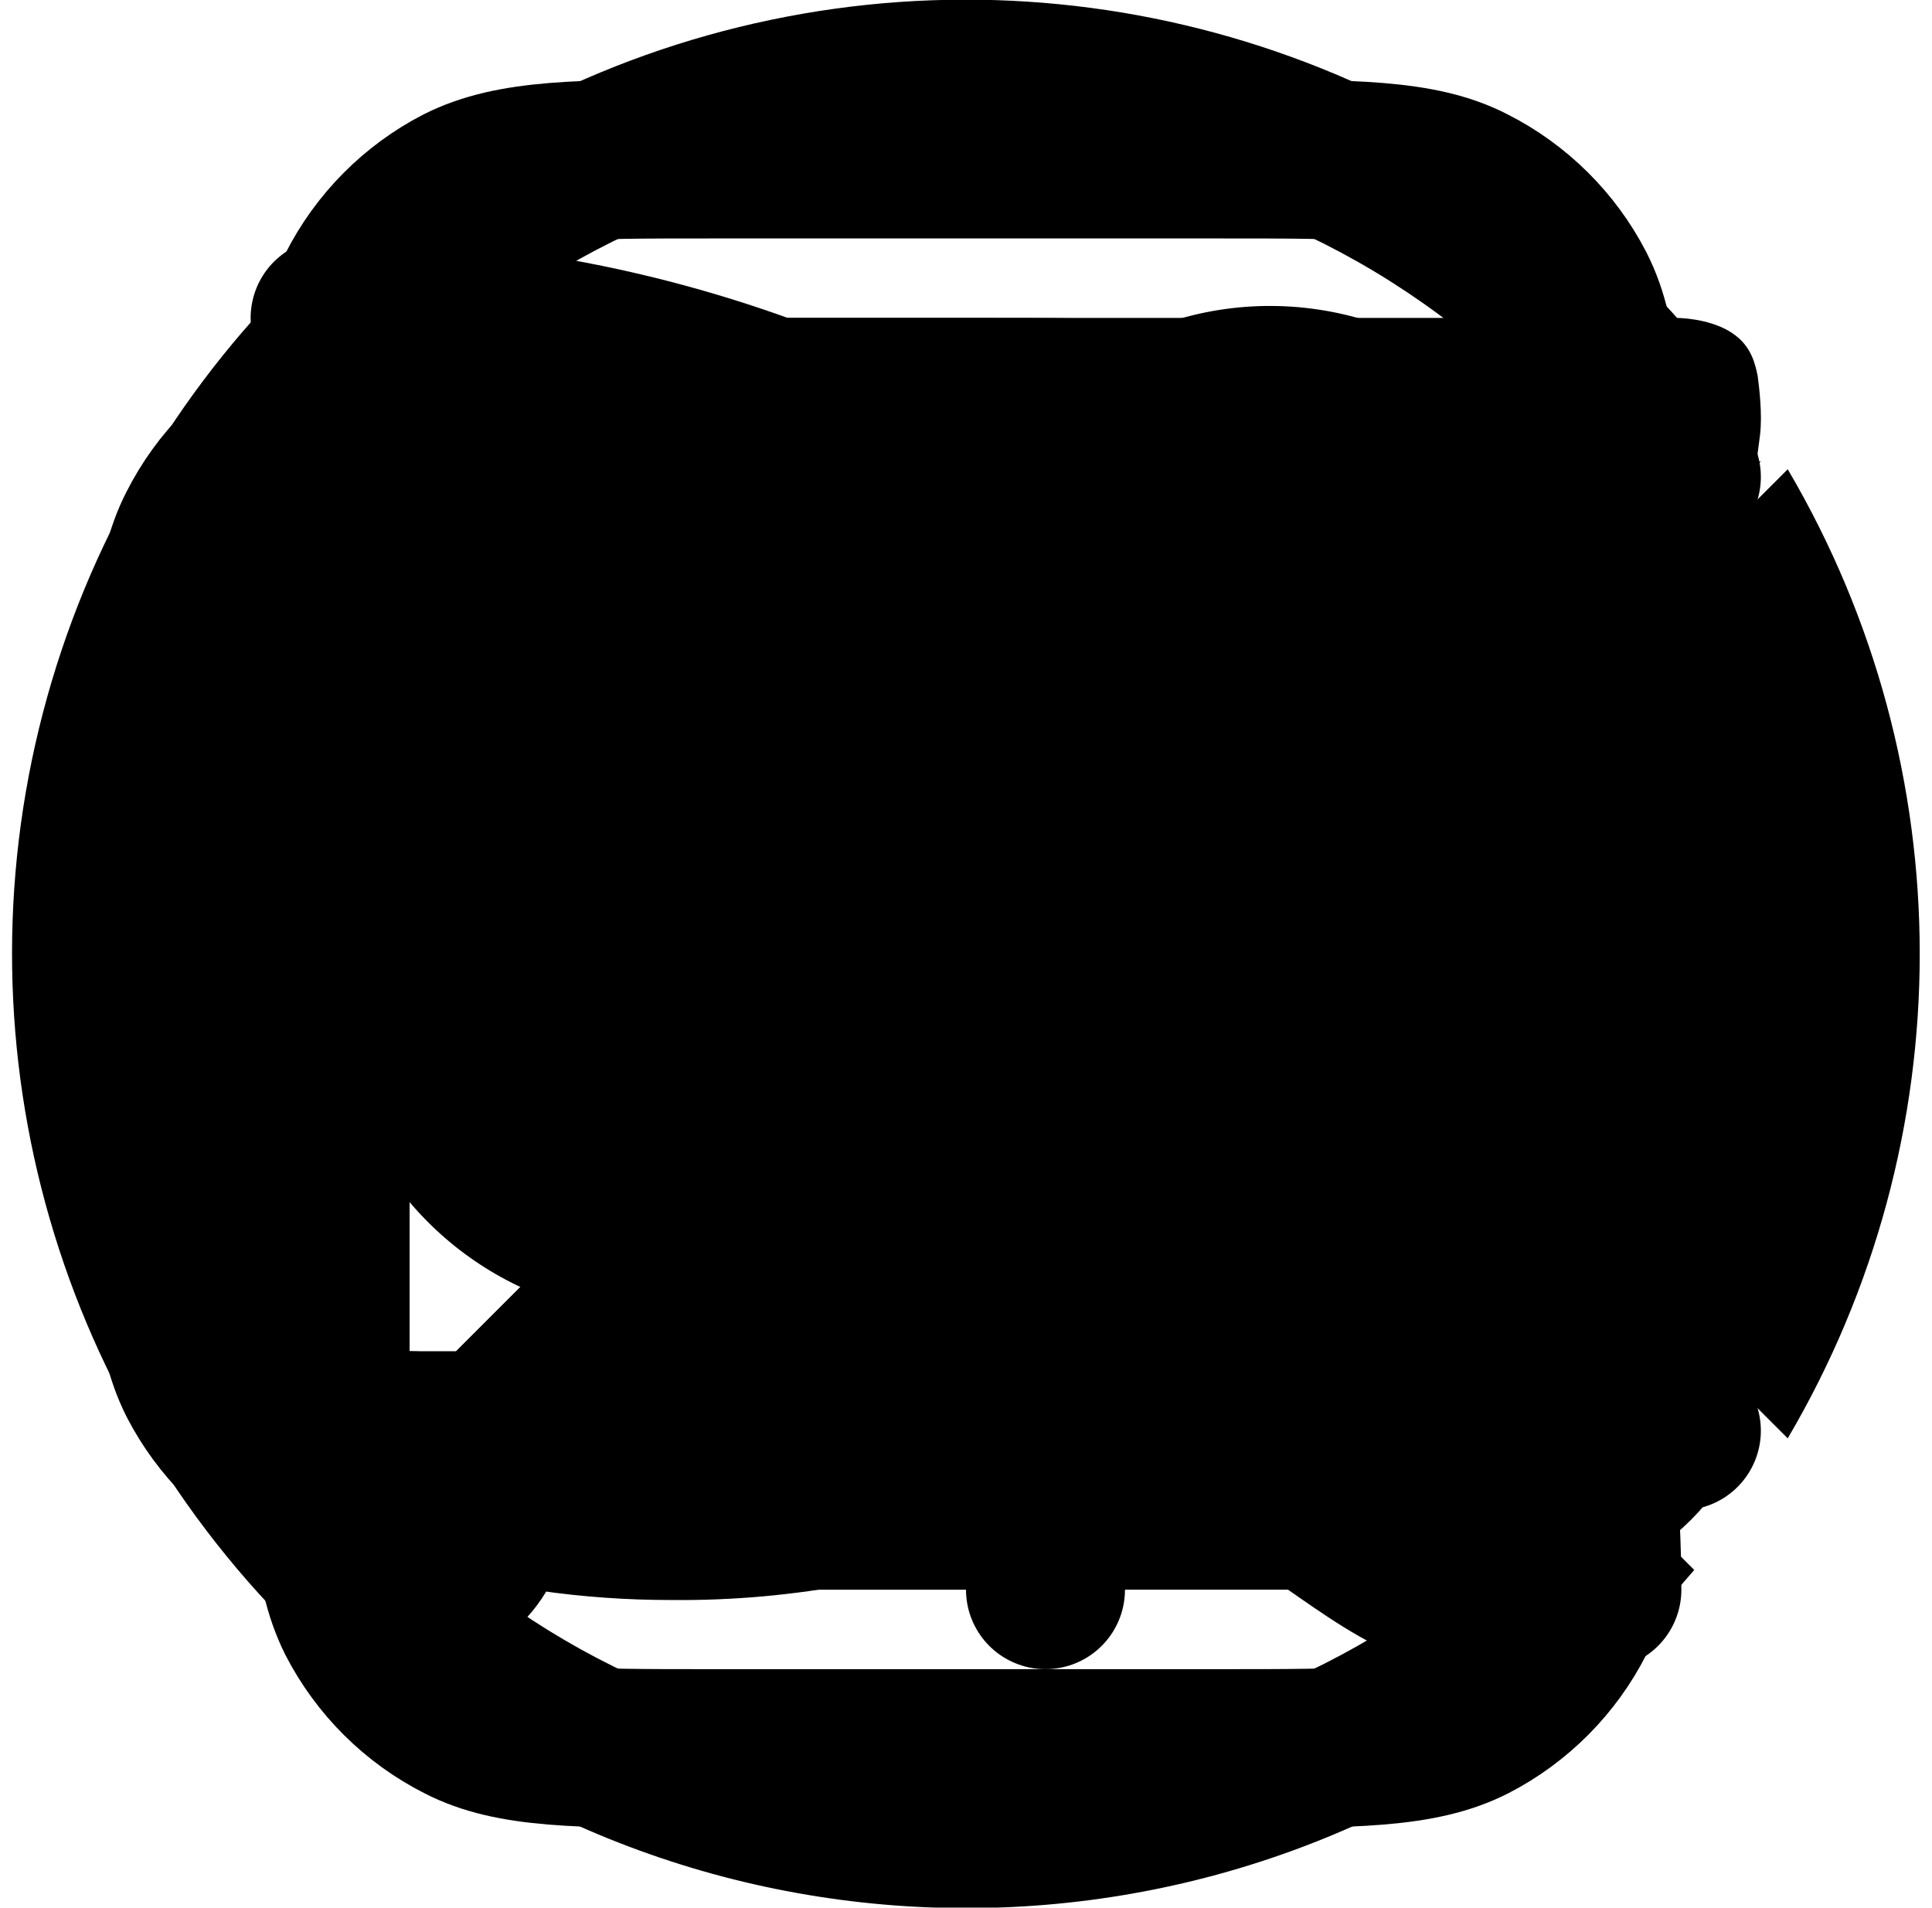
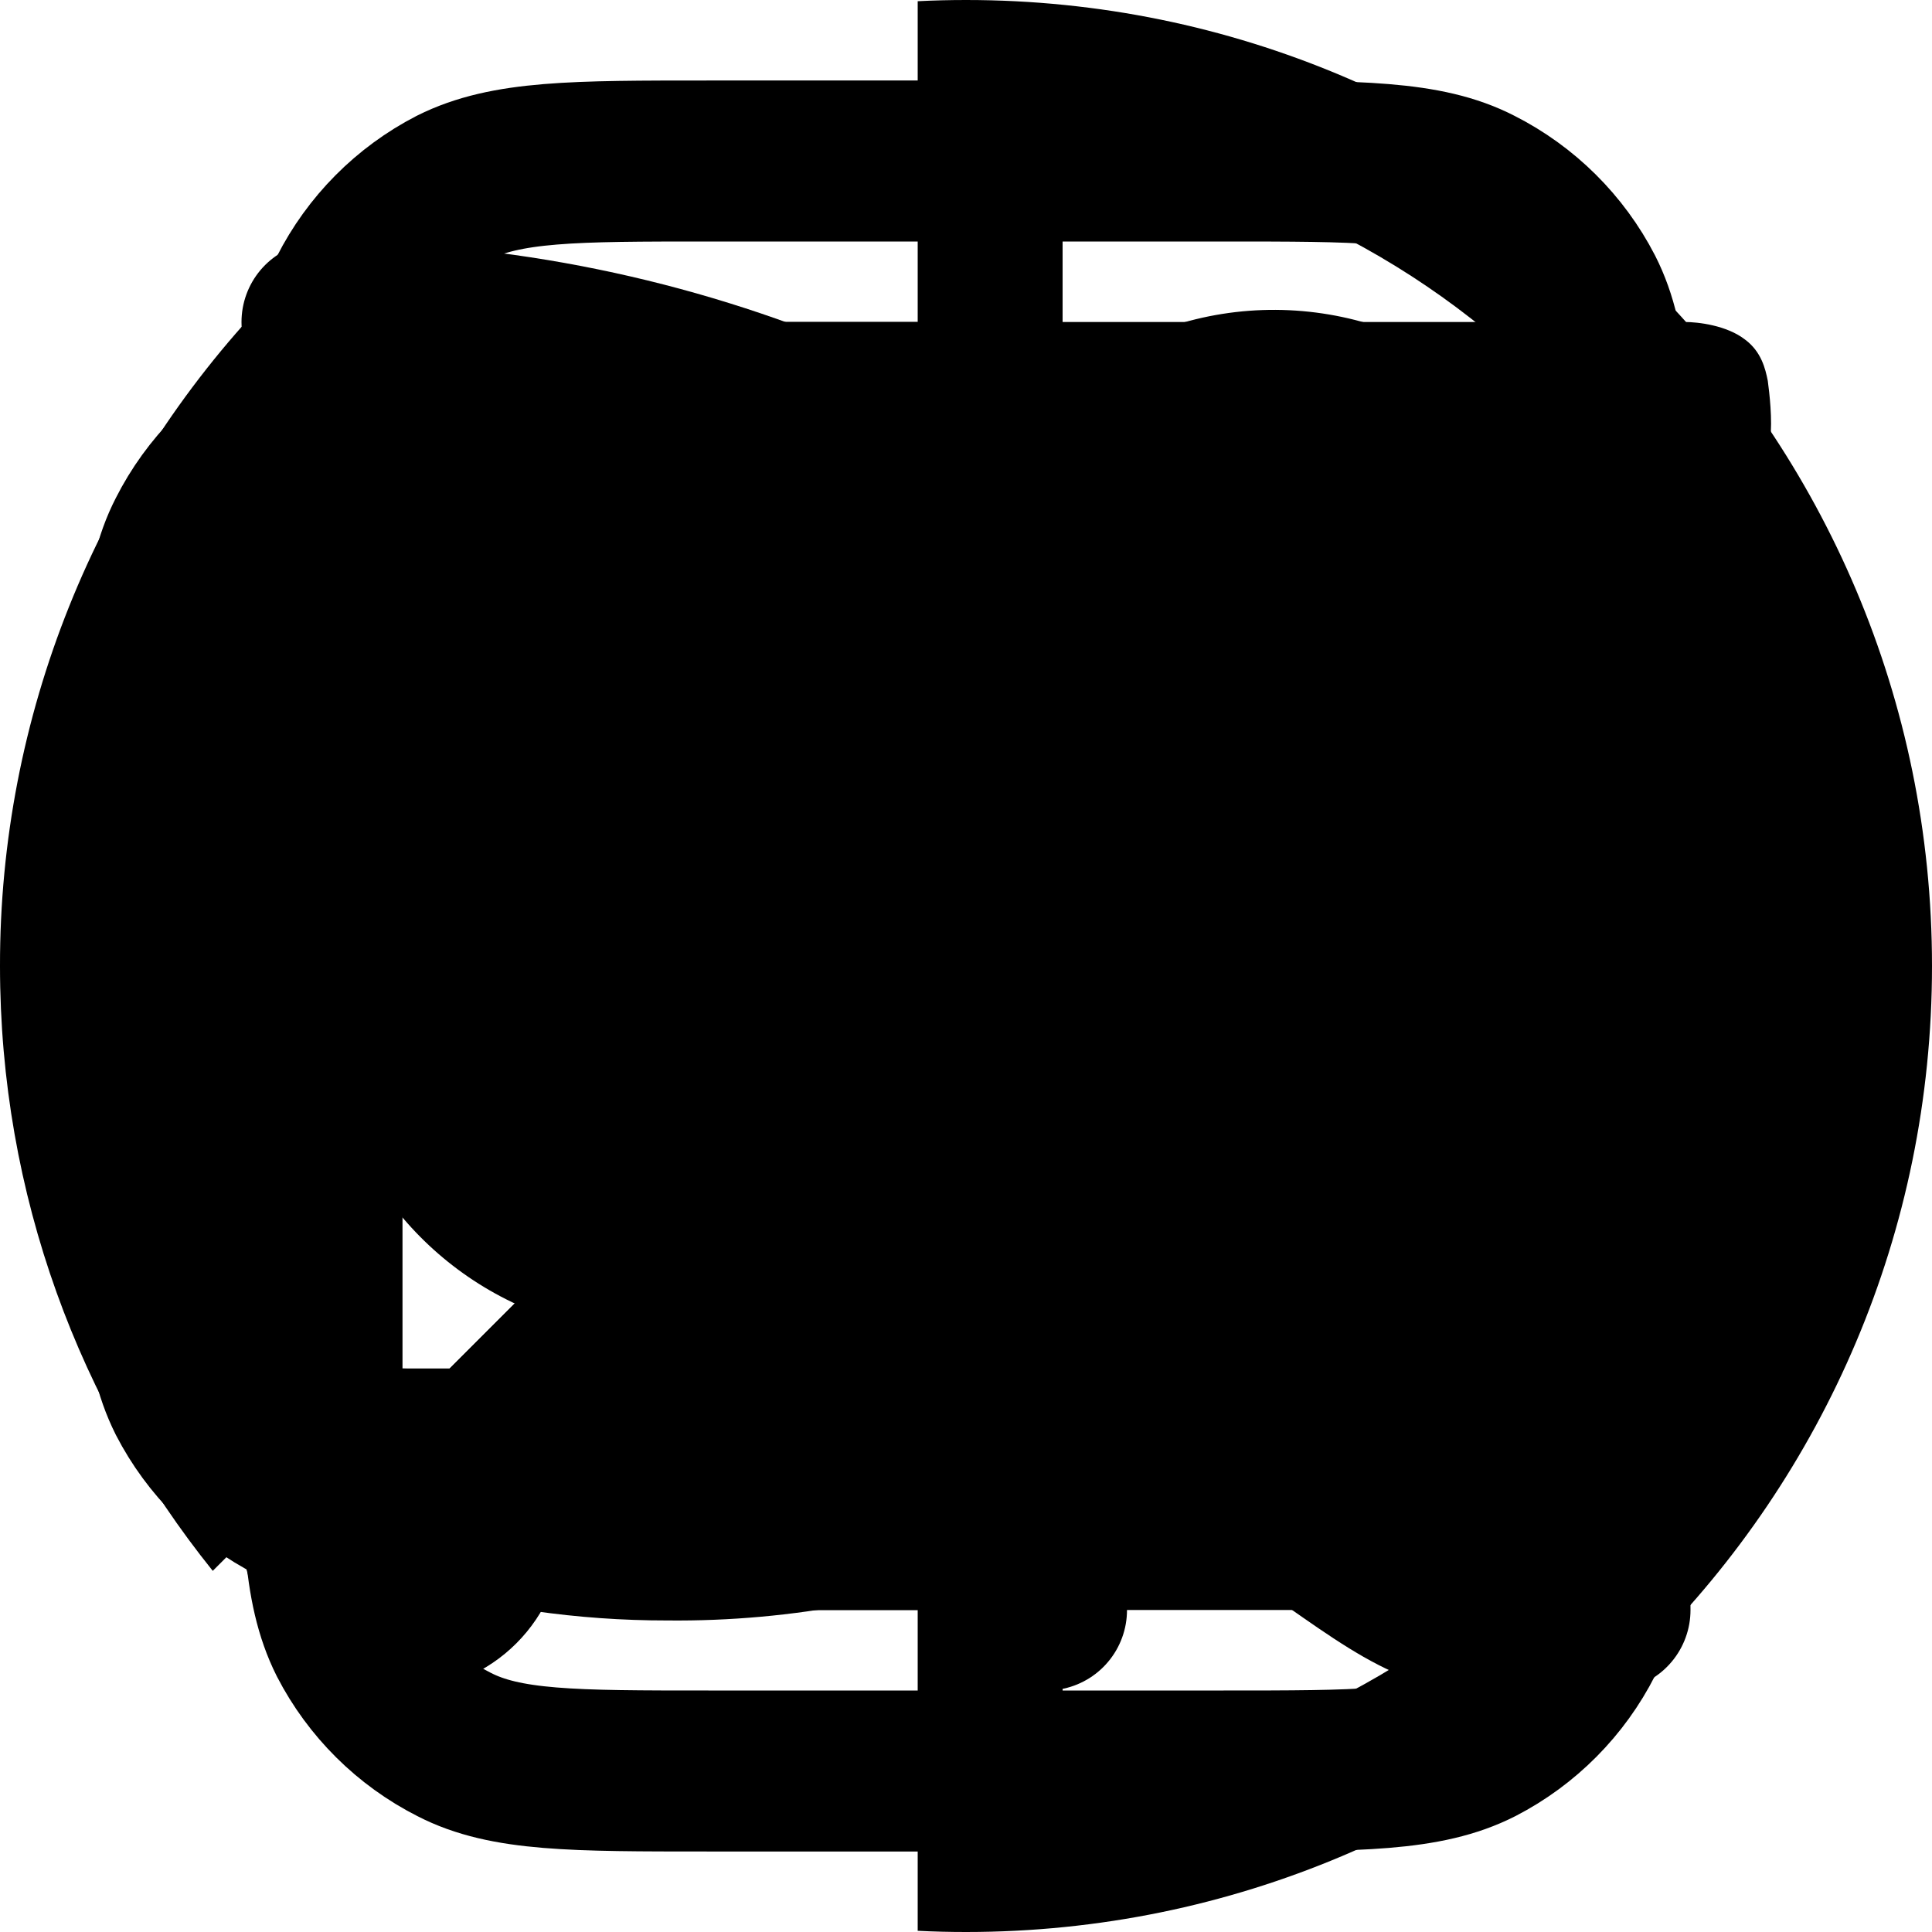
<svg xmlns="http://www.w3.org/2000/svg">
  <defs>
    <style>
            :root svg:not(:target) {
                display: none;
            }
        </style>
  </defs>
  <svg id="logo" fill="currentcolor" viewBox="0 0 40 40">
-     <path d="M35.27 32.92a20.24 20.24 0 0 1-2.35 2.35 19.97 19.97 0 0 1-27.06-1.13A20 20 0 1 1 35.27 7.08l-7.12 7.13a10 10 0 0 1 0 11.58l7.12 7.13Zm-9.48-4.77a10 10 0 1 1 0-16.3l4.76-4.76a16.67 16.67 0 1 0 0 25.82l-4.76-4.76Zm-10.5-3.44a6.67 6.67 0 1 0 9.42-9.42 6.67 6.67 0 0 0-9.42 9.42Z" />
-     <path d="M37.23 9.84a20.03 20.03 0 0 1 0 20.32l-2.45-2.45a16.7 16.7 0 0 0 0-15.42l2.45-2.45Z" />
+     <path fill-rule="evenodd" clip-rule="evenodd" d="M20 40c11.046 0 20-8.954 20-20S31.046 0 20 0c-.335 0-.669.008-1 .025v10.024c-5.053.502-9 4.766-9 9.951 0 5.185 3.947 9.449 9 9.95v10.025c.331.017.665.025 1 .025zm2-3.116c8.446-.99 15-8.172 15-16.884S30.446 4.106 22 3.116V10.2c4.564.927 8 4.962 8 9.8 0 4.838-3.436 8.873-8 9.8v7.084zM5.533 6.19A19.932 19.932 0 0 0 0 20c0 4.74 1.65 9.096 4.405 12.523l2.136-2.136A16.926 16.926 0 0 1 3 20c0-4.527 1.77-8.641 4.655-11.688L5.533 6.19zM26.5 19.75a6.75 6.75 0 1 1-13.5 0 6.75 6.75 0 0 1 13.5 0z" fill="#000" />
  </svg>
  <svg id="close" stroke-width="2" stroke="currentcolor" stroke-linecap="round" stroke-linejoin="round" viewBox="0 0 24 24">
    <path d="M18 6L6 18M6 6L18 18" />
  </svg>
  <svg id="external" fill="none" stroke="currentcolor" stroke-width="2" stroke-linecap="round" stroke-linejoin="round" viewBox="0 0 24 24">
    <path d="M10 6H18V14" />
    <path d="M6 18L18 6" />
  </svg>
  <svg id="left" fill="none" stroke="currentcolor" stroke-width="2" stroke-linecap="round" stroke-linejoin="round" viewBox="0 0 24 24">
    <path d="M10 6L4 12L10 18" />
    <path d="M20 12H4" />
  </svg>
  <svg id="mail" fill="none" stroke="currentcolor" stroke-width="2" stroke-linejoin="round" viewBox="0 0 24 24">
    <path d="m4 6 8 6 8-6" />
    <rect x="3" y="5" width="18" height="14" rx="2" />
  </svg>
  <svg id="menu" stroke="currentcolor" stroke-width="2" stroke-linecap="round" viewBox="0 0 24 24">
    <path d="M3 6h18M3 12h12M3 18h18" />
  </svg>
  <svg id="right" fill="none" stroke="currentcolor" stroke-width="2" stroke-linecap="round" stroke-linejoin="round" viewBox="0 0 24 24">
    <path d="M14 6L20 12L14 18" />
    <path d="M4 12H20" />
  </svg>
  <svg id="rss" fill="none" stroke="currentcolor" stroke-width="2" stroke-linecap="round" viewBox="0 0 24 24">
    <path d="M4 11a9 9 0 0 1 9 9M4 4a16 16 0 0 1 16 16M5 20a1 1 0 1 0 0-2 1 1 0 0 0 0 2Z" />
  </svg>
  <svg id="telegram" fill="currentcolor" viewBox="0 0 24 24">
    <path d="M2.44 11.32c5.64-2.4 9.4-3.98 11.28-4.75C19.1 4.4 20.21 4.01 20.93 4c.16 0 .52.04.75.22.2.15.25.36.28.51.02.15.06.48.03.74a218.9 218.9 0 0 1-2.19 13.59c-.27 1.41-.8 1.89-1.32 1.93-1.12.1-1.98-.72-3.06-1.42-1.7-1.09-2.67-1.77-4.32-2.83-1.9-1.23-.67-1.9.42-3.01.28-.29 5.23-4.68 5.32-5.08.02-.05.03-.24-.09-.34-.1-.1-.28-.06-.4-.04-.17.04-2.89 1.8-8.15 5.27-.77.52-1.47.77-2.1.76-.69-.02-2.02-.38-3-.7-1.22-.38-2.18-.58-2.1-1.24.05-.34.53-.69 1.44-1.04Z" />
  </svg>
  <svg id="text" fill="none" stroke="currentcolor" stroke-width="2" stroke-linecap="round" viewBox="0 0 24 24">
    <path d="M8 7h8m-8 4h6m-6 4h2M4 6.8c0-1.68 0-2.52.33-3.16a3 3 0 0 1 1.3-1.31C6.29 2 7.13 2 8.8 2h6.4c1.68 0 2.52 0 3.16.33a3 3 0 0 1 1.31 1.3c.33.65.33 1.49.33 3.17v10.4c0 1.68 0 2.52-.33 3.16a3 3 0 0 1-1.3 1.31c-.65.33-1.49.33-3.17.33H8.8c-1.68 0-2.52 0-3.16-.33a3 3 0 0 1-1.31-1.3C4 19.71 4 18.87 4 17.2V6.8Z" />
  </svg>
  <svg id="twitter" fill="currentcolor" viewBox="0 0 24 24">
    <path d="M22 5.8a8.5 8.5 0 0 1-2.36.64 4.13 4.13 0 0 0 1.81-2.27 8.2 8.2 0 0 1-2.61 1 4.1 4.1 0 0 0-7 3.74 11.64 11.64 0 0 1-8.45-4.29 4.16 4.16 0 0 0-.07 4c.32.6.78 1.1 1.34 1.48a4.05 4.05 0 0 1-1.86-.51v.05a4.1 4.1 0 0 0 3.3 4 3.93 3.93 0 0 1-1.87.1 4.11 4.11 0 0 0 3.83 2.84A8.22 8.22 0 0 1 2 18.28a11.57 11.57 0 0 0 6.29 1.85A11.59 11.59 0 0 0 20 8.45v-.53a8.43 8.43 0 0 0 2-2.12Z" />
  </svg>
  <svg id="video" fill="none" stroke="currentcolor" stroke-width="2" stroke-linecap="round" stroke-linejoin="round" viewBox="0 0 24 24">
    <path d="M22 8.93c0-.6 0-.9-.12-1.05a.5.5 0 0 0-.42-.17c-.18.01-.4.23-.83.66L17 12l3.63 3.63c.43.43.65.65.83.66a.5.5 0 0 0 .42-.17c.12-.14.12-.45.12-1.05V8.93ZM2 9.8c0-1.68 0-2.52.33-3.16a3 3 0 0 1 1.3-1.31C4.29 5 5.13 5 6.8 5h5.4c1.68 0 2.52 0 3.16.33a3 3 0 0 1 1.31 1.3c.33.65.33 1.49.33 3.17v4.4c0 1.68 0 2.52-.33 3.16a3 3 0 0 1-1.3 1.31c-.65.33-1.49.33-3.17.33H6.8c-1.68 0-2.52 0-3.16-.33a3 3 0 0 1-1.31-1.3C2 16.71 2 15.87 2 14.2V9.8Z" />
  </svg>
</svg>
